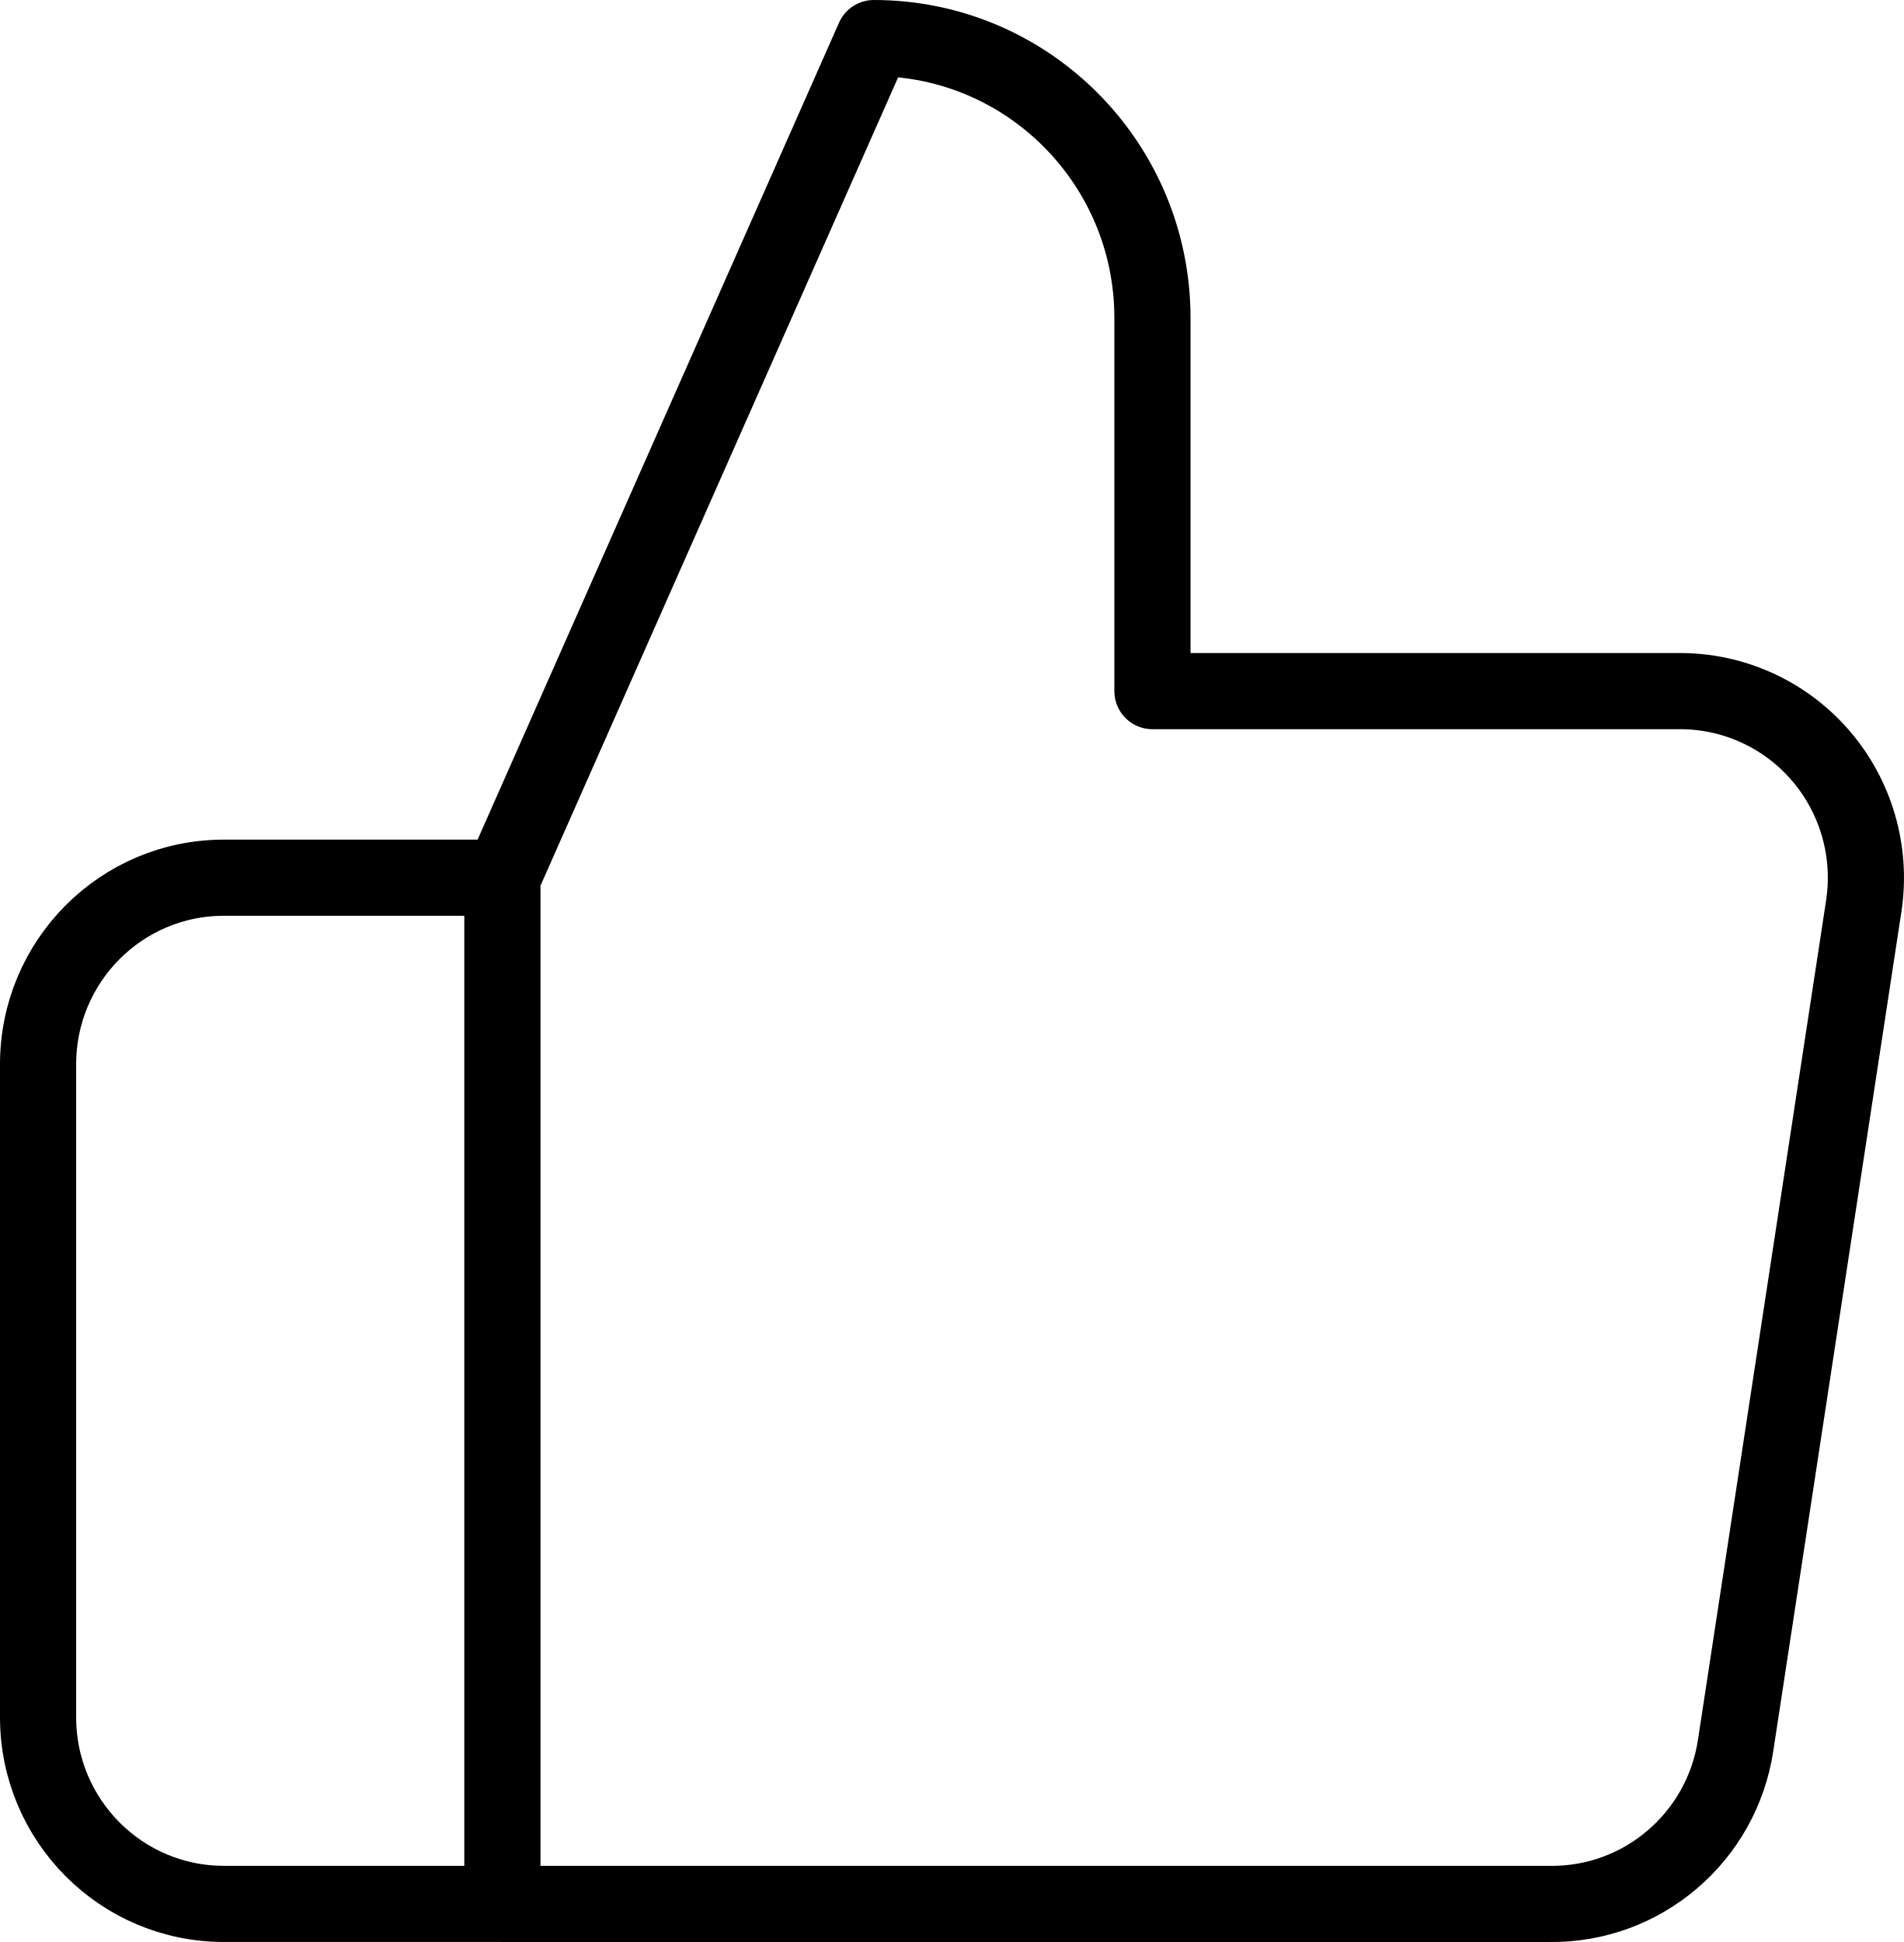
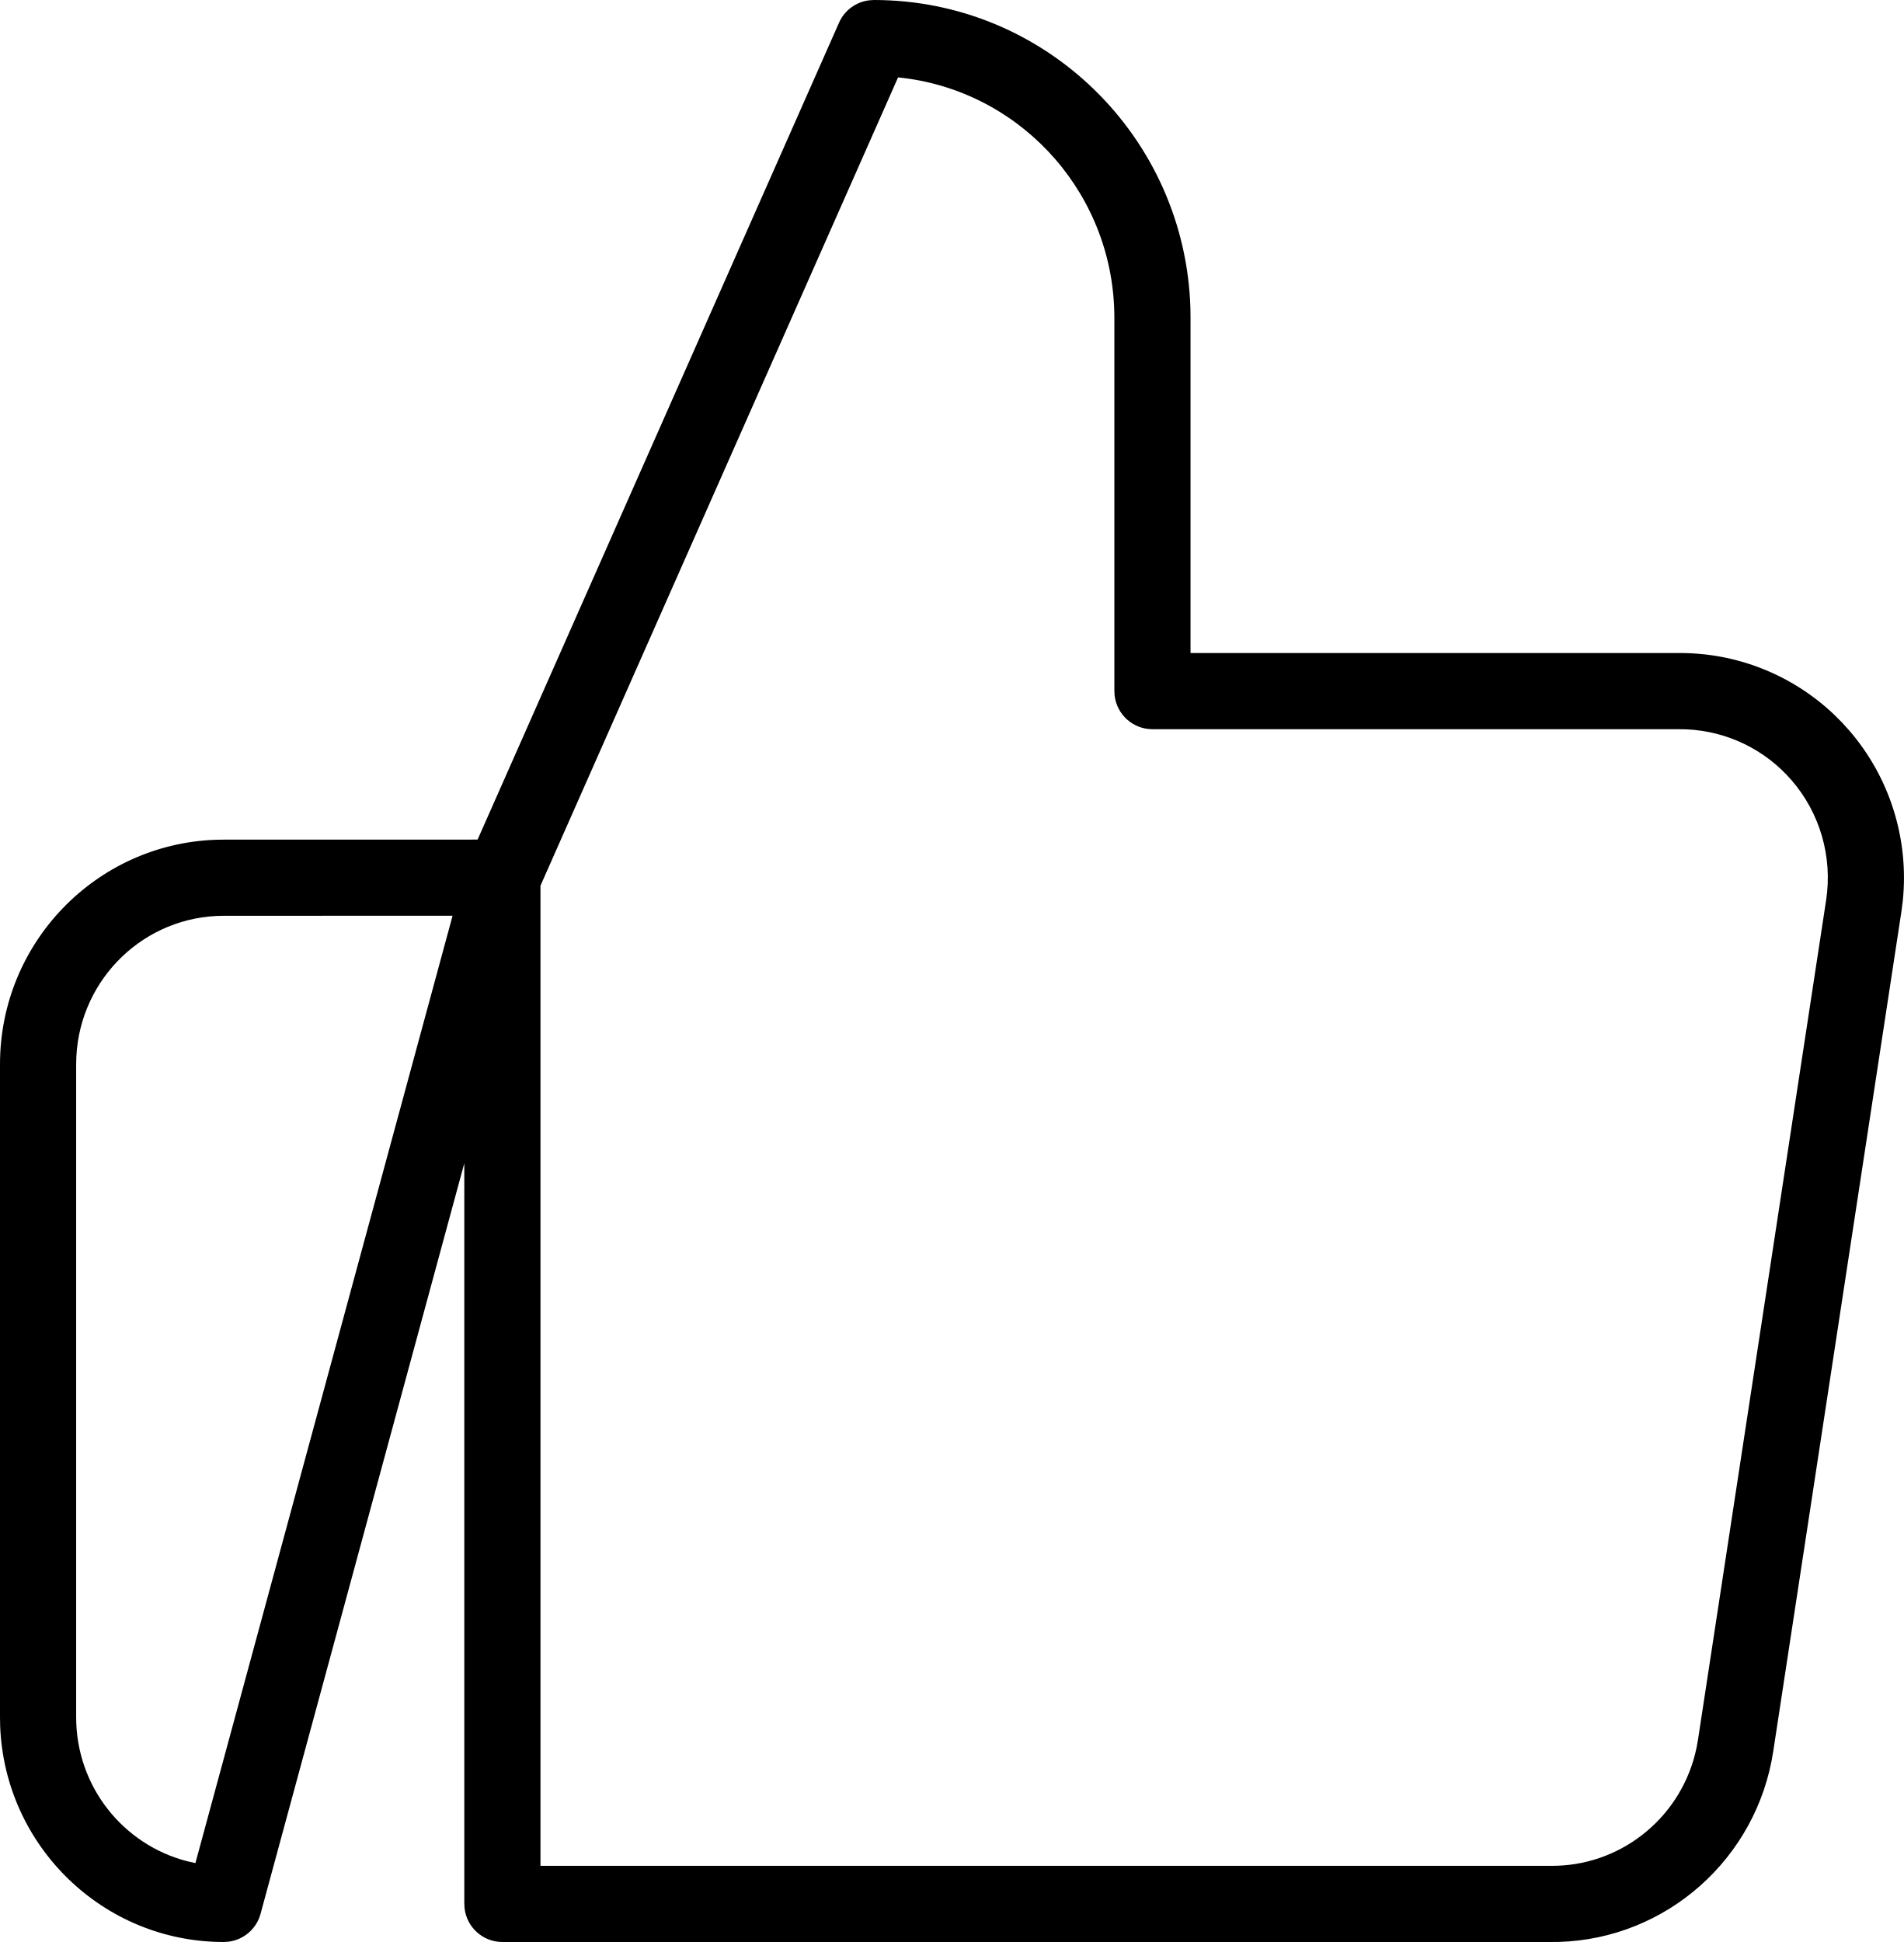
<svg xmlns="http://www.w3.org/2000/svg" width="50px" height="51px" viewBox="0 0 50 51" version="1.1">
-   <g id="05-Home" stroke="none" stroke-width="1" fill="none" fill-rule="evenodd" stroke-linecap="round" stroke-linejoin="round">
-     <path d="M30.264,18.15 L30.264,8.35 C30.264,4.291 26.989,1 22.948,1 L13.193,23.05 L13.193,50 L40.702,50 C43.134,50.027 45.215,48.25 45.579,45.834 L48.945,23.785 C49.159,22.363 48.742,20.919 47.803,19.834 C46.864,18.749 45.498,18.134 44.067,18.15 L30.264,18.15 Z M13.193,49.999 L5.877,49.999 C3.184,49.999 1,47.806 1,45.099 L1,27.95 C1,25.243 3.184,23.05 5.877,23.05 L13.193,23.05" id="voting" stroke="#000000" stroke-width="2" />
+   <g id="icons" stroke="none" stroke-width="1" fill="none" fill-rule="evenodd">
+     <g id="OUTLINED" transform="translate(-118, -359)" fill="#000000" fill-rule="nonzero">
+       <path d="M140.948,359 C145.457,359 149.126,362.602 149.261,367.095 L149.264,367.35 L149.264,376.149 L162.056,376.15 C163.594,376.132 165.07,376.721 166.174,377.775 L166.376,377.978 L166.559,378.18 C167.63,379.417 168.137,381.042 167.968,382.665 L167.933,382.936 L164.568,404.984 C164.141,407.813 161.757,409.916 158.938,409.998 L158.702,410 L131.193,410 C130.681,410 130.258,409.614 130.2,409.116 L130.193,409 L130.193,389.549 L124.842,409.261 C124.735,409.657 124.398,409.943 123.999,409.992 L123.877,410 C120.704,410 118.12,407.476 118.004,404.321 L118,404.099 L118,386.95 C118,383.766 120.512,381.17 123.657,381.054 L123.877,381.05 L130.542,381.049 L140.034,359.595 C140.176,359.274 140.475,359.053 140.818,359.009 L140.948,359 Z M141.584,361.032 L132.193,382.26 L132.193,407.999 L158.713,408 C160.512,408.02 162.071,406.797 162.512,405.074 L162.556,404.881 L162.591,404.684 L165.956,382.635 C166.127,381.503 165.795,380.352 165.047,379.489 C164.35,378.684 163.358,378.204 162.296,378.154 L162.067,378.15 L148.264,378.15 C147.751,378.15 147.329,377.764 147.271,377.266 L147.264,377.15 L147.264,367.35 C147.264,364.156 144.919,361.514 141.867,361.067 L141.584,361.032 Z M129.885,383.049 L123.877,383.05 C121.804,383.05 120.109,384.687 120.005,386.749 L120,386.95 L120,404.099 C120,405.918 121.237,407.444 122.909,407.877 L123.096,407.92 L123.132,407.926 L129.885,383.049 Z" id="voting" />
+     </g>
  </g>
</svg>
